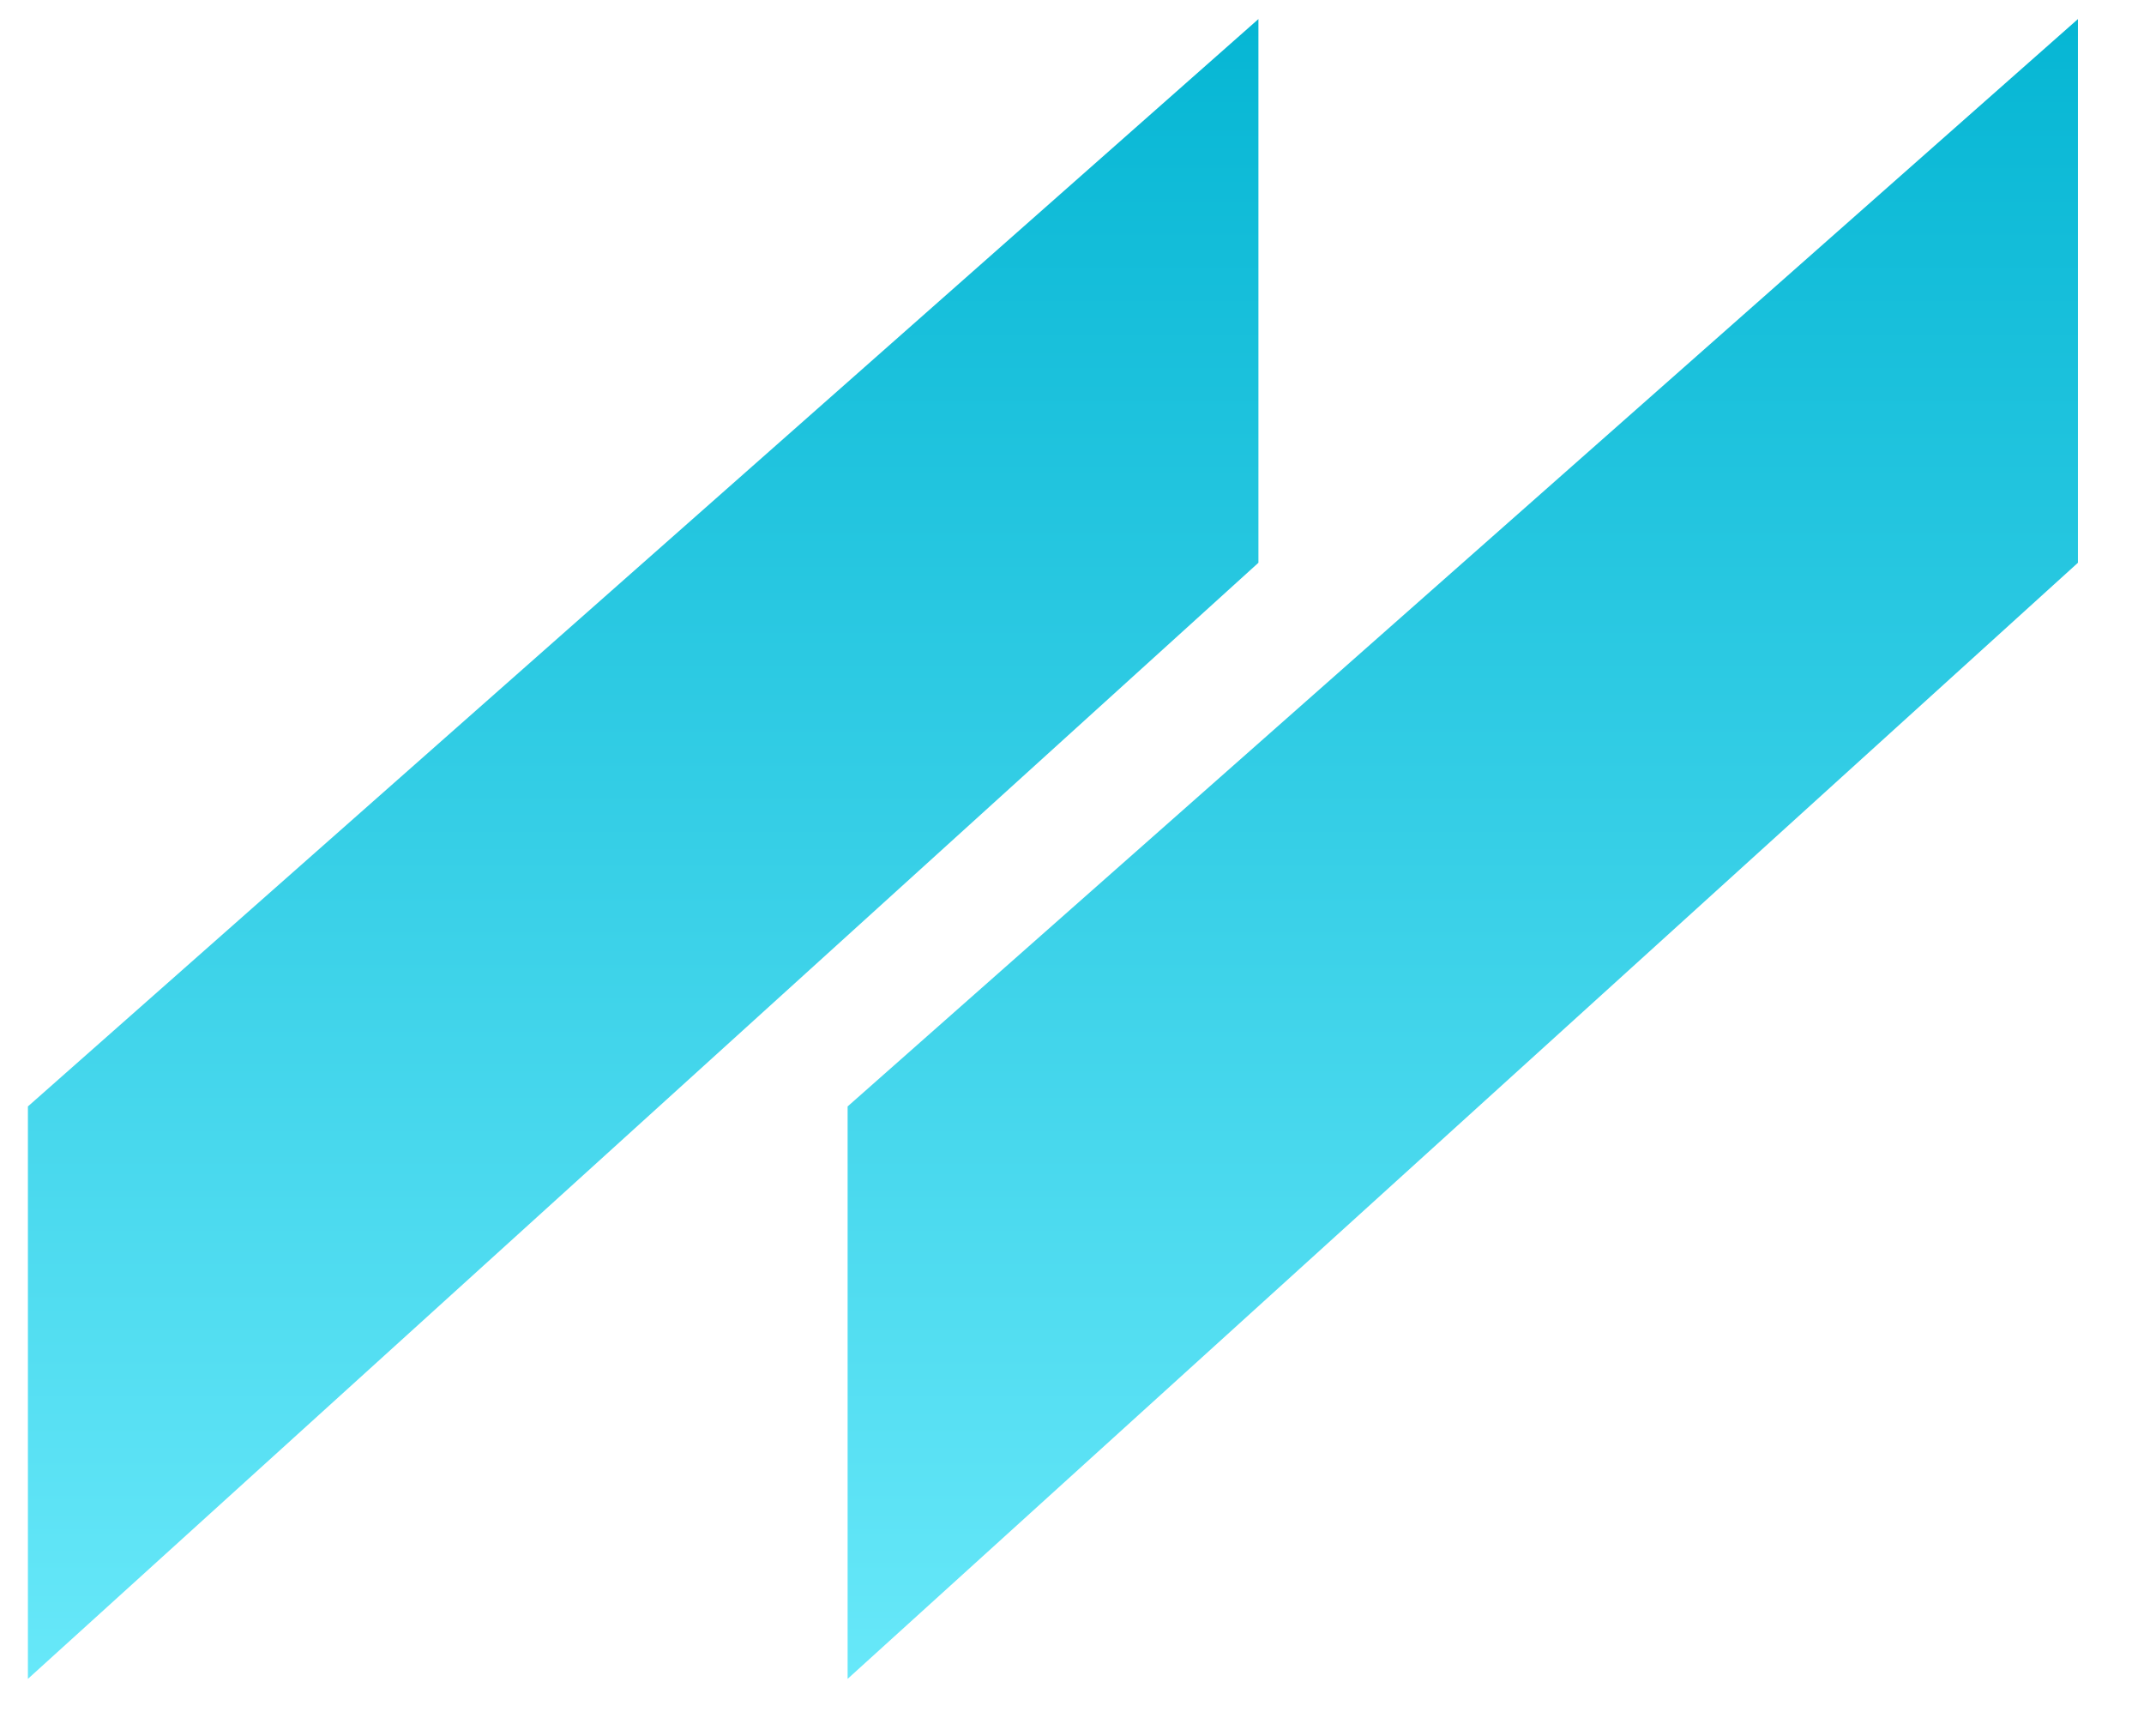
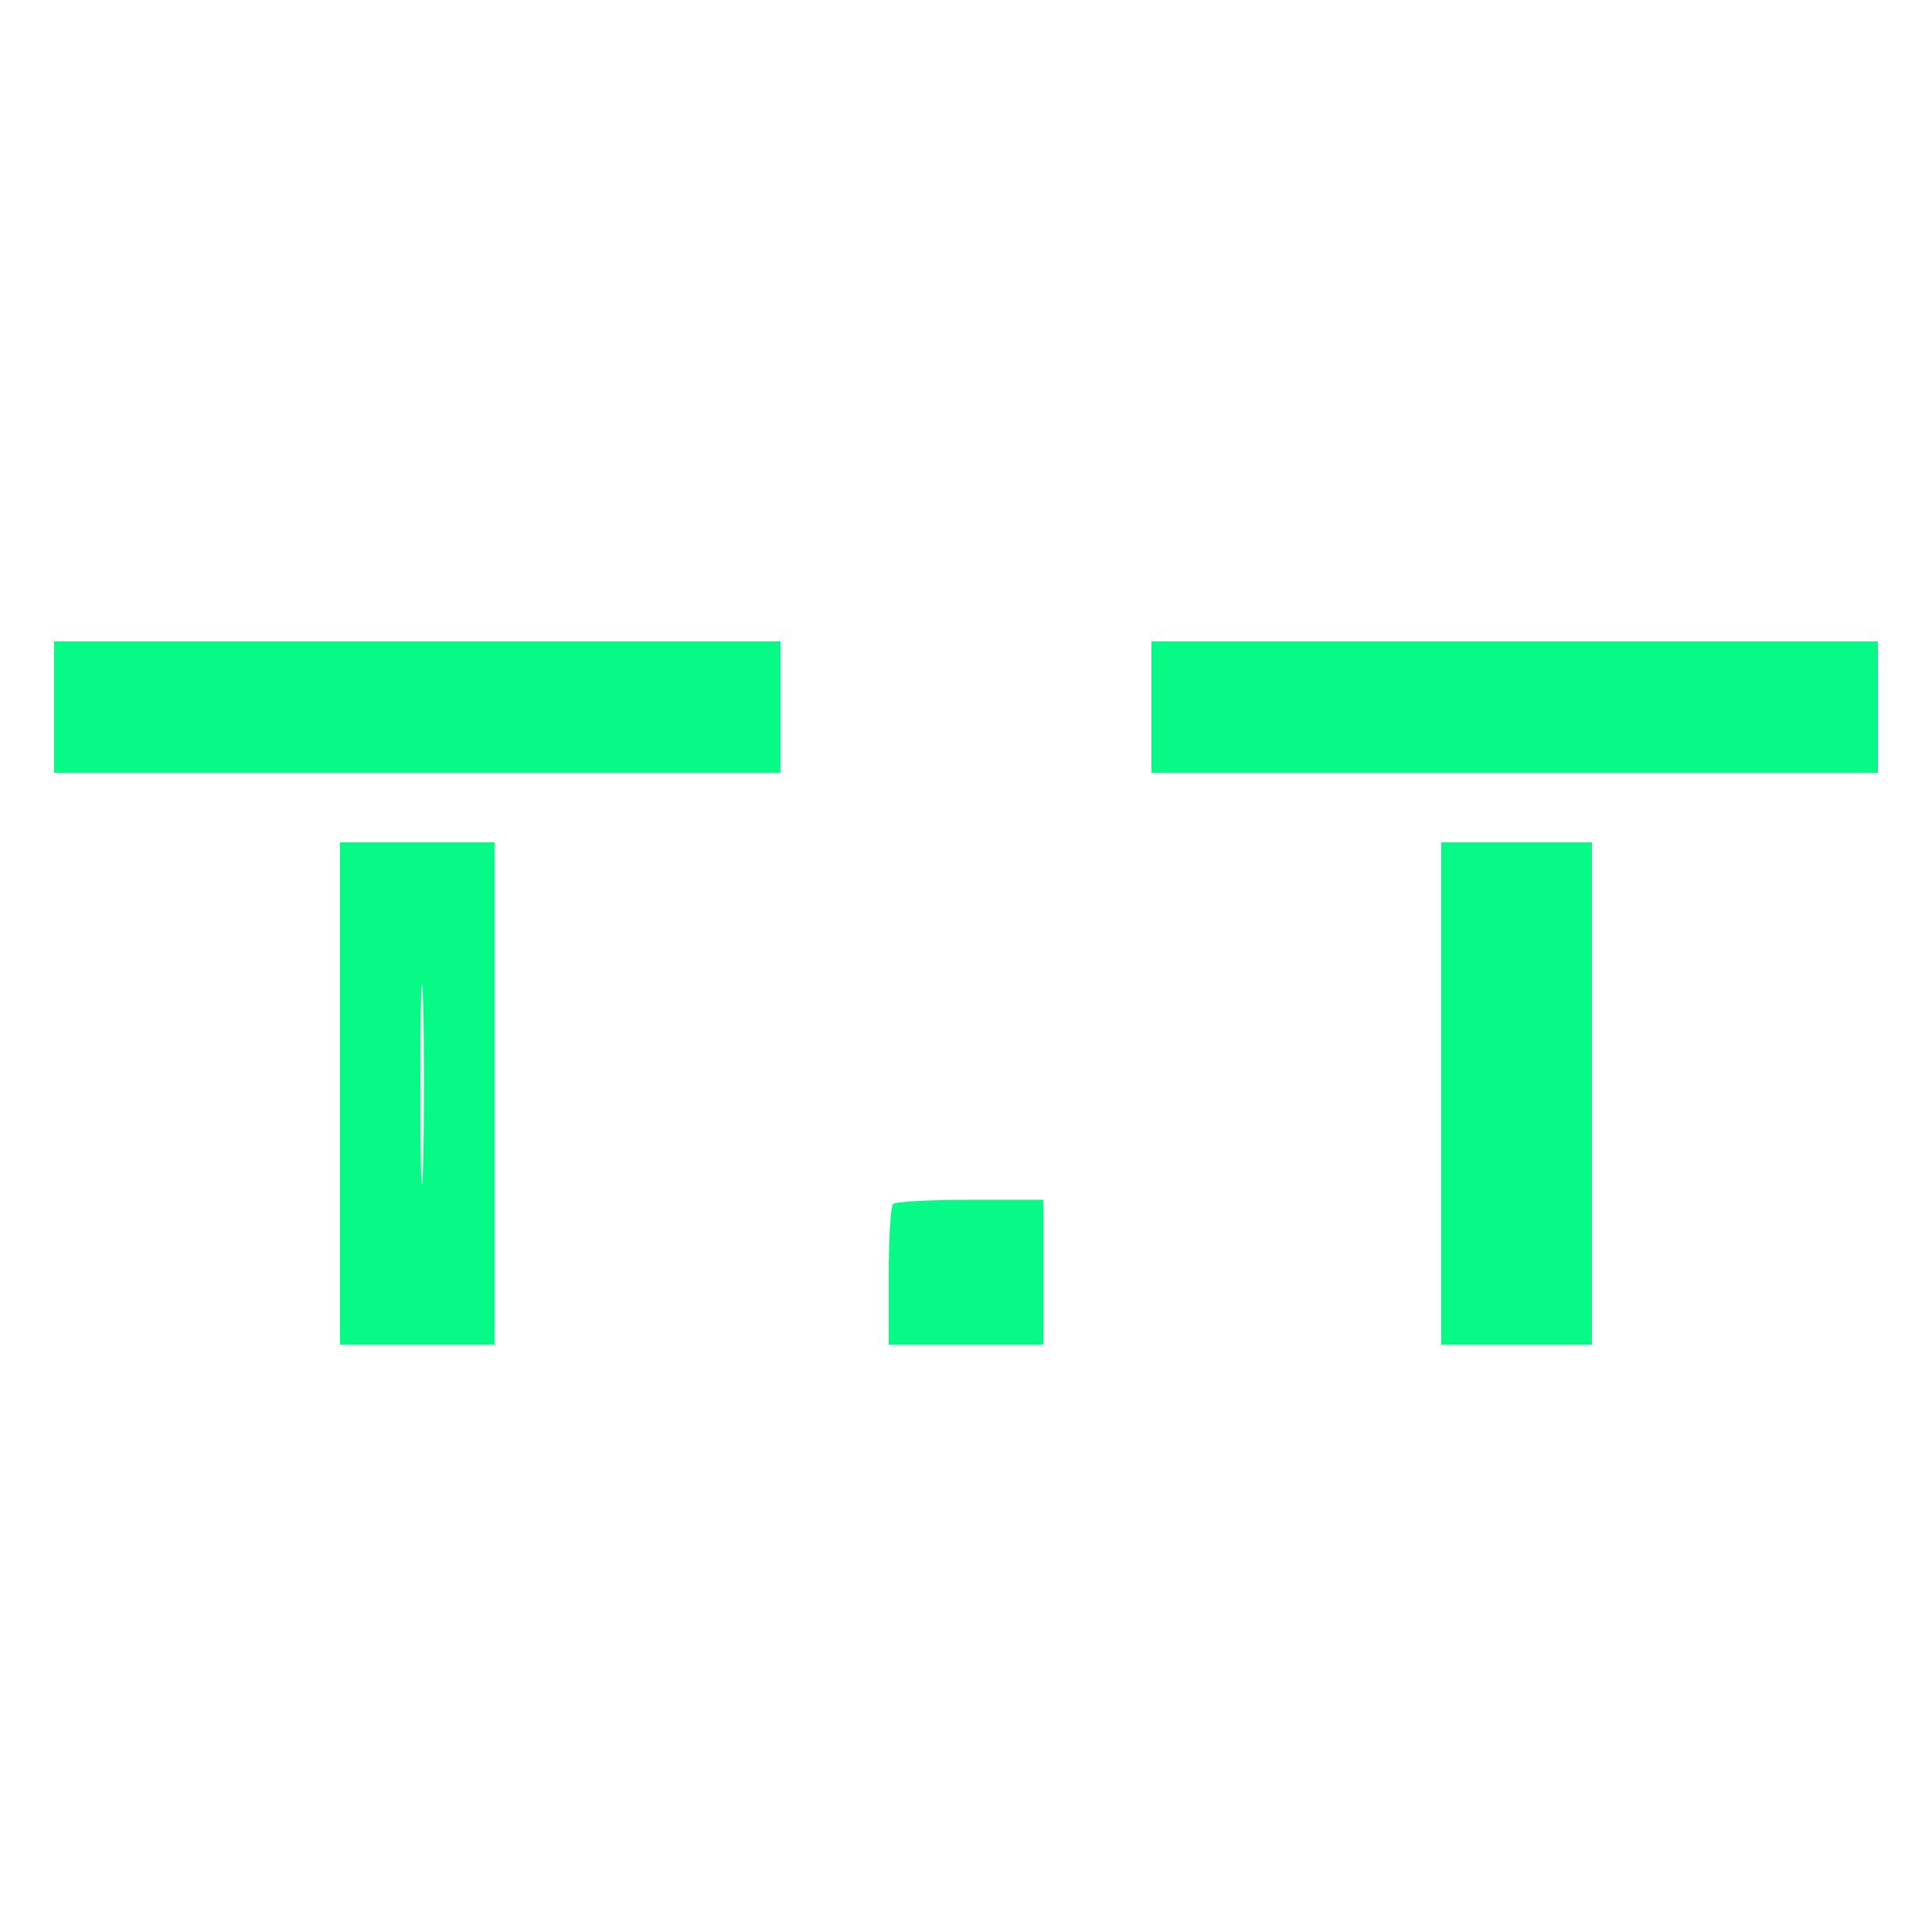
- <svg xmlns="http://www.w3.org/2000/svg" xmlns:xlink="http://www.w3.org/1999/xlink" version="1.1" preserveAspectRatio="xMidYMid meet" viewBox="344.564 330.278 111.737 91.218" width="53.87" height="43.61">
-   <defs>
-     <path d="M453.3 331.28L453.3 359.85L388.64 418.5L388.64 388.42L453.3 331.28Z" id="aFZf6T5ED" />
-     <linearGradient id="gradientb2ThqnP5Op" gradientUnits="userSpaceOnUse" x1="420.97" y1="331.28" x2="420.97" y2="418.5">
-       <stop style="stop-color: #06b6d4;stop-opacity: 1" offset="0%" />
-       <stop style="stop-color: #67e8f9;stop-opacity: 1" offset="100%" />
-     </linearGradient>
-     <path d="M410.23 331.28L410.23 359.85L345.56 418.5L345.56 388.42L410.23 331.28Z" id="a9fehgwfM" />
-     <linearGradient id="gradientk1wNV9Ostb" gradientUnits="userSpaceOnUse" x1="377.89" y1="331.28" x2="377.89" y2="418.5">
-       <stop style="stop-color: #06b6d4;stop-opacity: 1" offset="0%" />
-       <stop style="stop-color: #67e8f9;stop-opacity: 1" offset="100%" />
-     </linearGradient>
-   </defs>
-   <g>
-     <g>
-       <use xlink:href="#aFZf6T5ED" opacity="1" fill="url(#gradientb2ThqnP5Op)" />
-     </g>
-     <g>
-       <use xlink:href="#a9fehgwfM" opacity="1" fill="url(#gradientk1wNV9Ostb)" />
-     </g>
+ <svg xmlns="http://www.w3.org/2000/svg" version="1.0" width="80pt" height="80pt" viewBox="0 0 250 250" preserveAspectRatio="xMidYMid meet">
+   <g transform="translate(0,250) scale(0.05,-0.05)" fill="#07fa86" stroke="none">
+     <path d="M140 3170 l0 -170 940 0 940 0 0 170 0 170 -940 0 -940 0 0 -170z" />
+     <path d="M2980 3170 l0 -170 940 0 940 0 0 170 0 170 -940 0 -940 0 0 -170z" />
+     <path d="M880 2170 l0 -650 200 0 200 0 0 650 0 650 -200 0 -200 0 0 -650z m215 -184 c-4 -119 -7 -27 -7 204 0 231 3 328 7 216 3 -112 3 -301 0 -420z" />
+     <path d="M3730 2170 l0 -650 195 0 195 0 0 650 0 650 -195 0 -195 0 0 -650z" />
+     <path d="M2311 1884 c-6 -6 -11 -90 -11 -187 l0 -177 200 0 200 0 0 187 0 188 -189 0 c-105 0 -195 -5 -200 -11z" />
  </g>
</svg>
